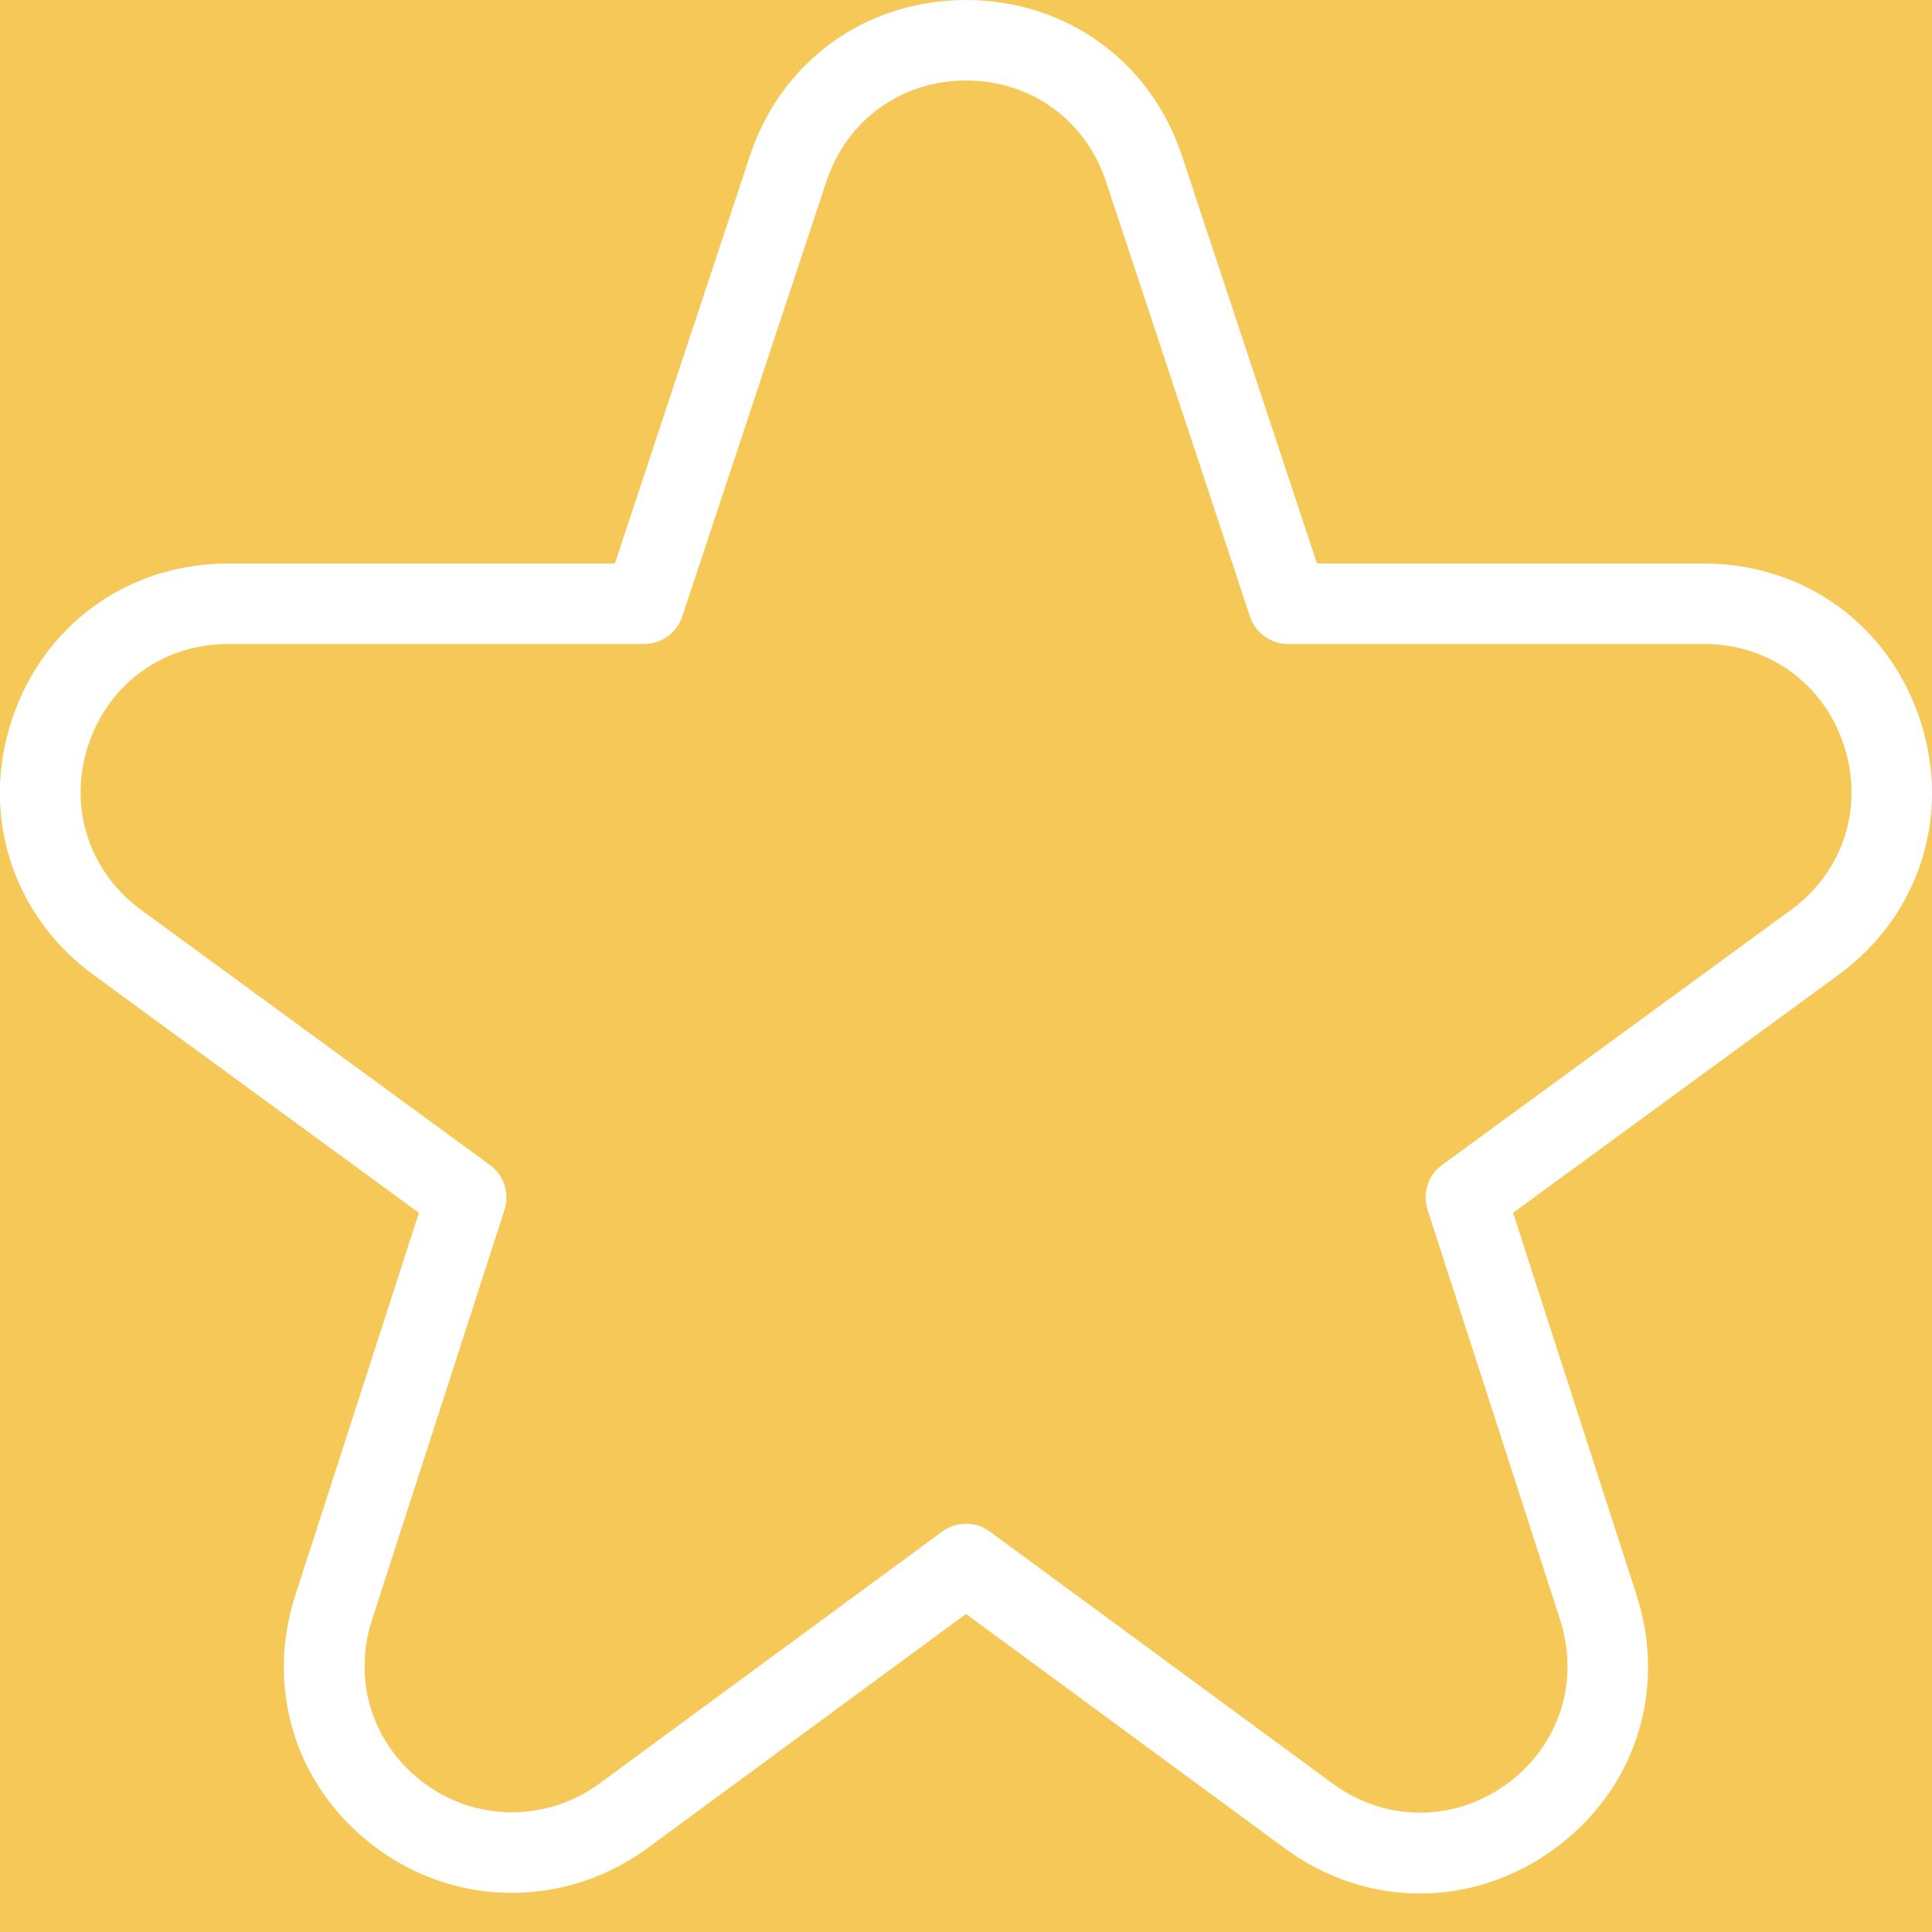
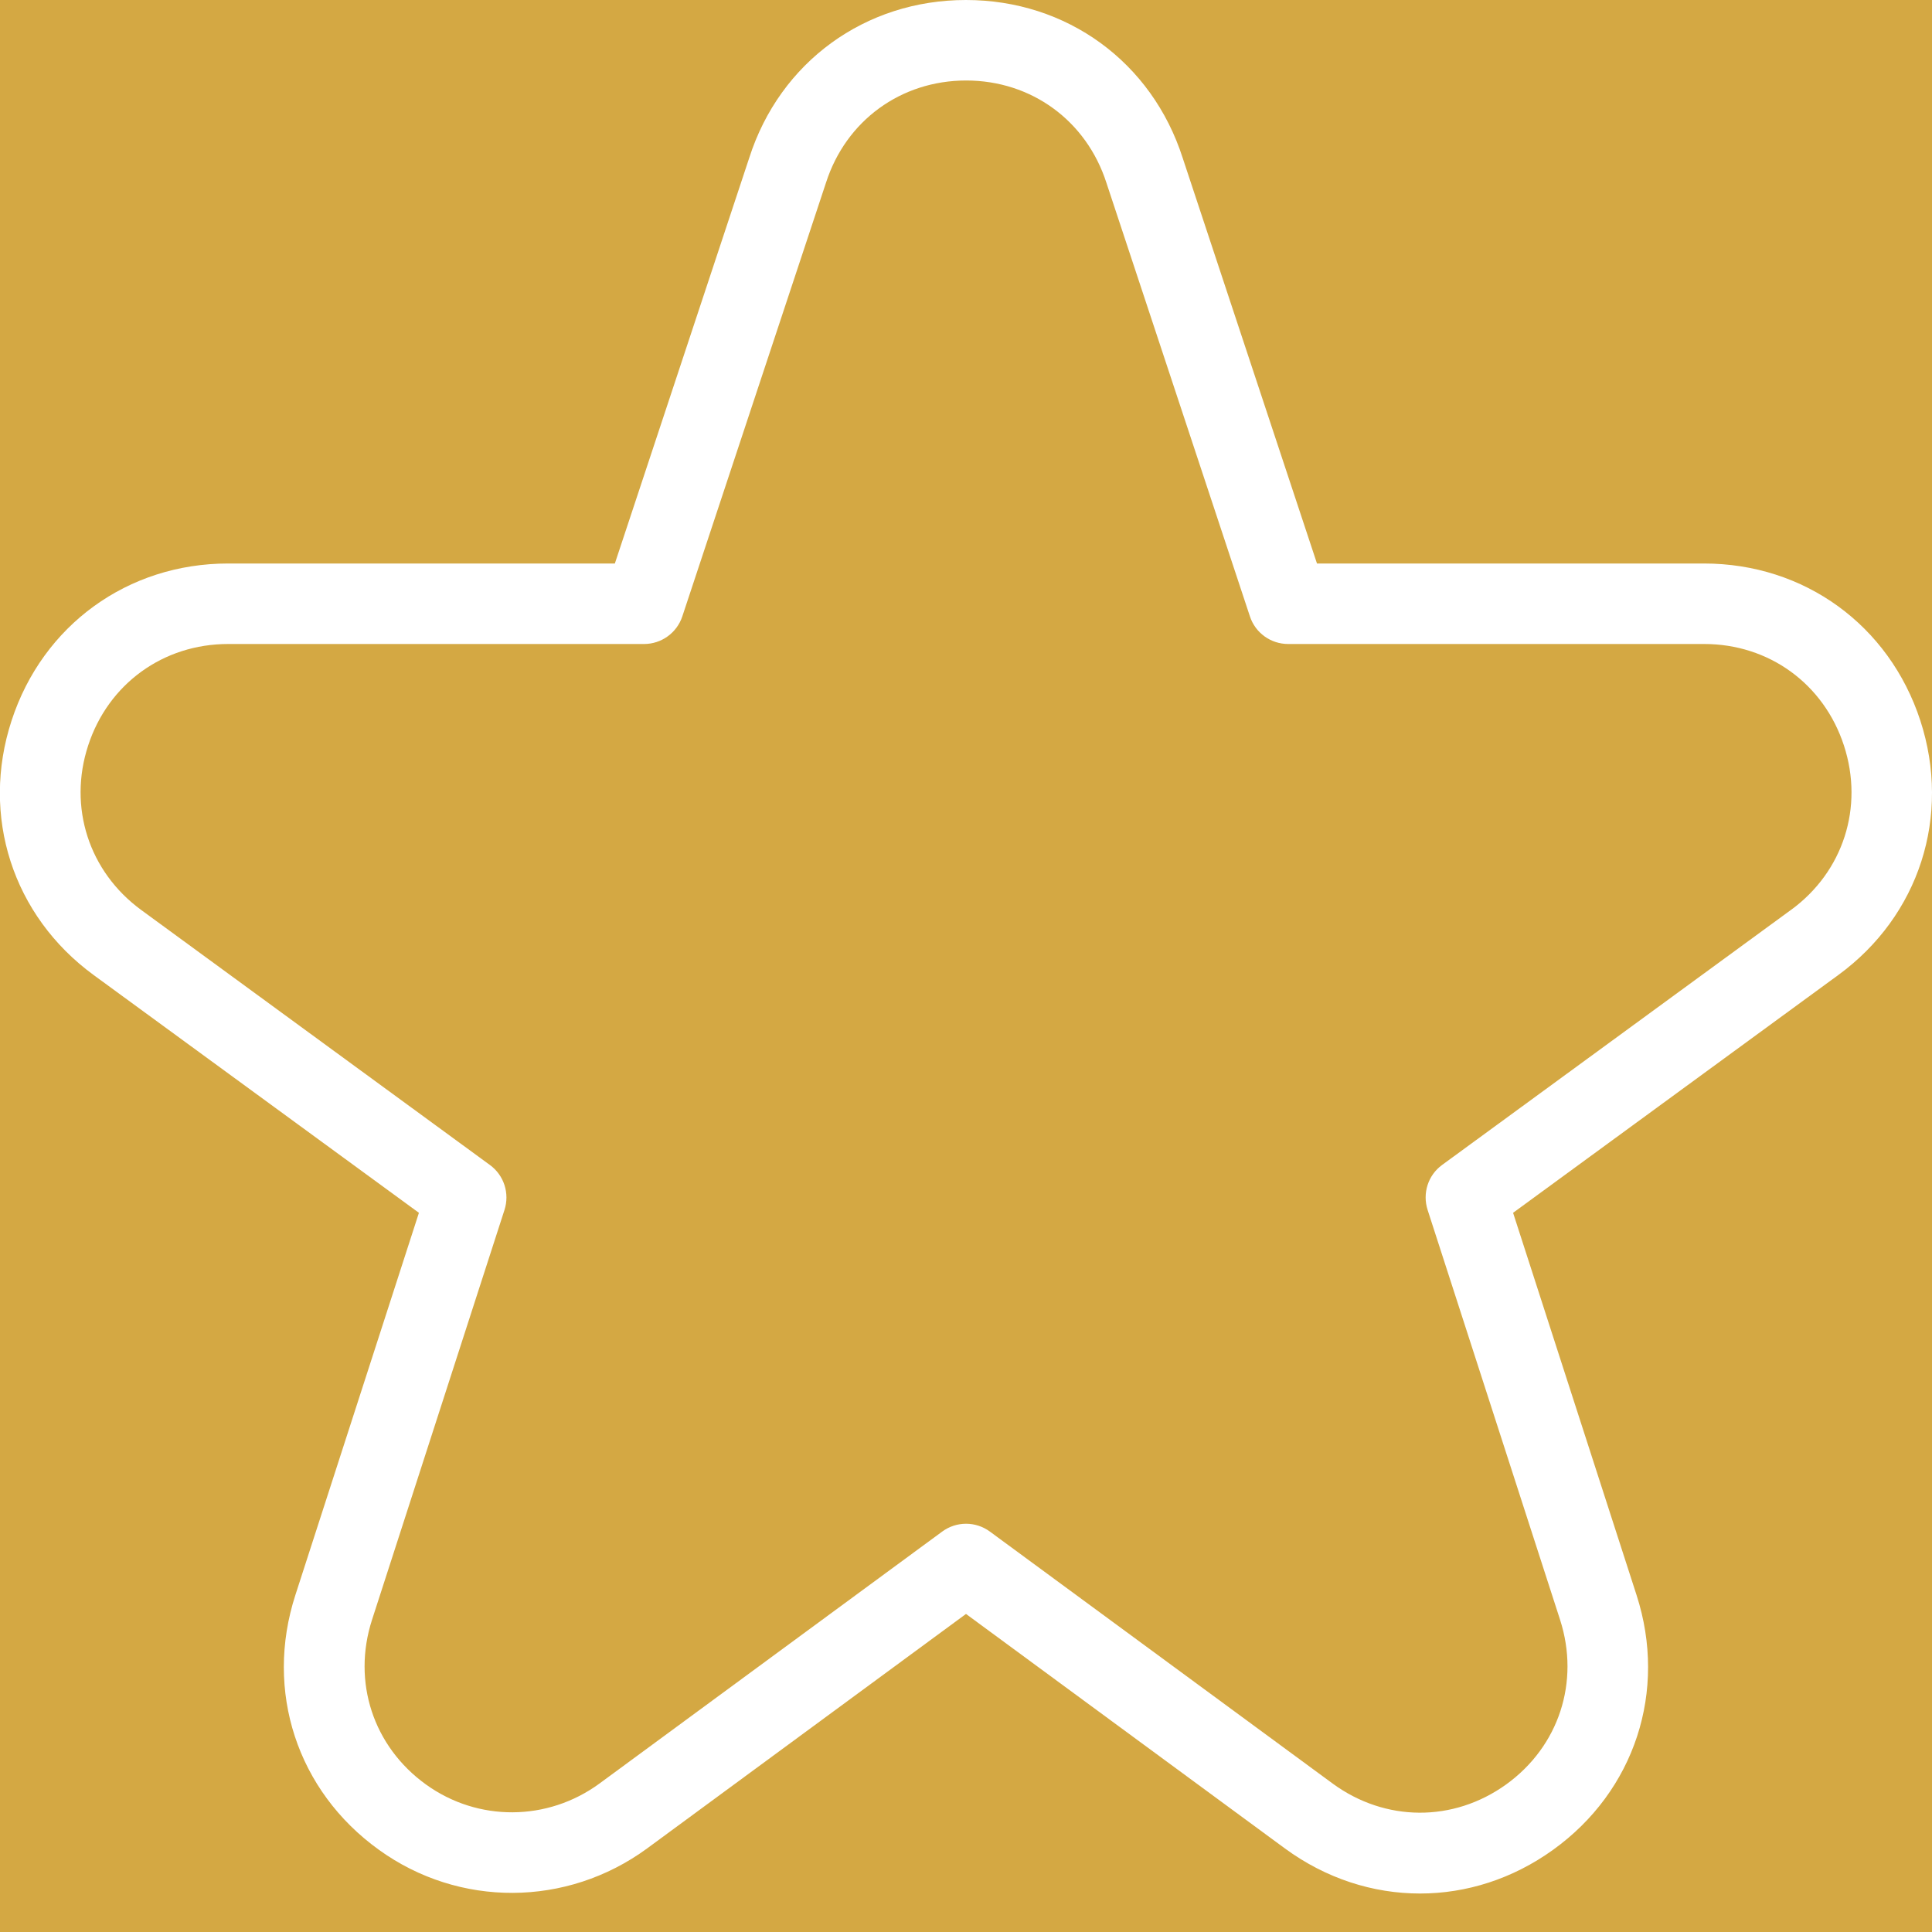
<svg xmlns="http://www.w3.org/2000/svg" id="Outline" viewBox="0 0 24 24" width="512" height="512">
-   <rect x="0" y="0" width="24" height="24" fill="#F5C857" />
+   <rect x="0" y="0" width="24" height="24" fill="#D4A843" />
  <path d="M23.855,8.951c-.387-1.185-1.441-1.951-2.688-1.951h-4.807l-1.668-5.037c-.383-1.193-1.44-1.963-2.693-1.963s-2.31,.771-2.691,1.959l-1.67,5.041H2.833c-1.246,0-2.302,.766-2.689,1.951-.387,1.184,.013,2.425,1.019,3.161l4.041,2.954-1.535,4.749c-.385,1.191,.022,2.433,1.038,3.164,.996,.719,2.333,.713,3.33-.016l3.963-2.914,3.963,2.914c.509,.373,1.093,.559,1.677,.559,.575,0,1.15-.181,1.653-.543,1.015-.73,1.422-1.973,1.037-3.164l-1.534-4.749,4.04-2.954c1.006-.735,1.405-1.975,1.019-3.161Zm-1.608,2.353l-4.332,3.167c-.175,.127-.247,.352-.181,.558l1.646,5.093c.248,.771-.015,1.573-.67,2.045-.656,.472-1.501,.467-2.154-.01l-4.259-3.131c-.177-.13-.416-.13-.593,0l-4.259,3.131c-.645,.471-1.509,.475-2.153,.011-.656-.473-.919-1.275-.671-2.045l1.646-5.093c.066-.206-.006-.43-.181-.558L1.754,11.304c-.65-.476-.909-1.278-.659-2.043,.25-.766,.933-1.261,1.739-1.261h5.167c.215,0,.407-.138,.475-.343l1.785-5.388c.248-.771,.931-1.269,1.741-1.269s1.494,.498,1.743,1.273l1.782,5.384c.067,.205,.259,.343,.475,.343h5.168c.805,0,1.486,.495,1.736,1.261s-.008,1.568-.657,2.042Z" fill="#ffffff" />
</svg>
